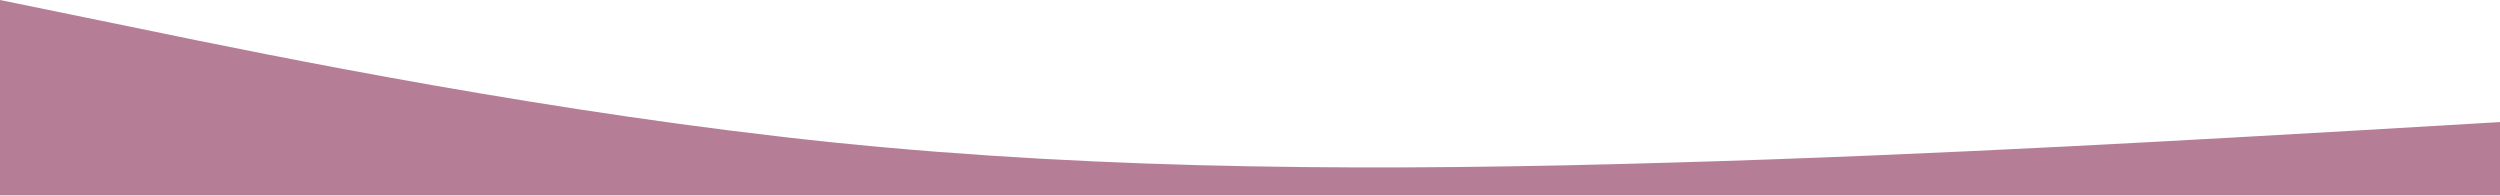
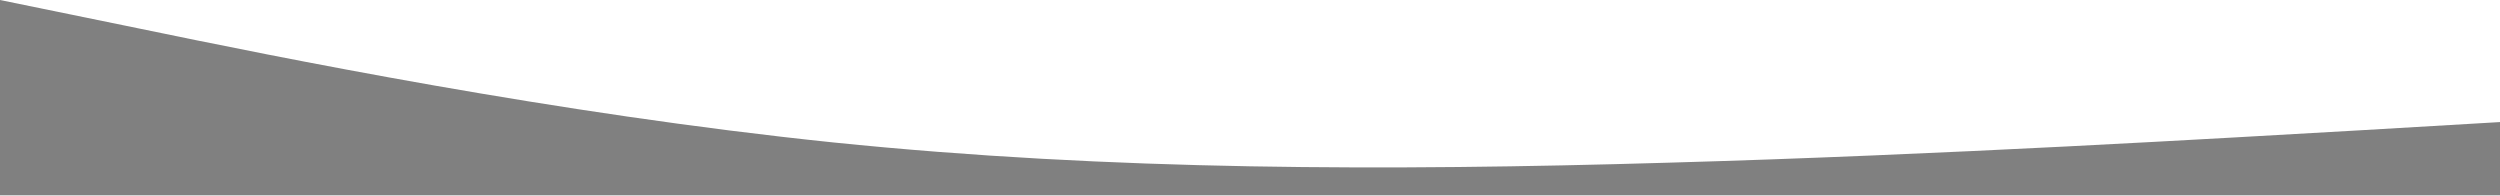
<svg xmlns="http://www.w3.org/2000/svg" viewBox="0 0 1280 100" version="1.1" id="svg4" width="1280" height="100">
  <defs id="defs8" />
-   <path fill="#b67e96" fill-opacity="1" d="M 0,0 71.111,14.57 C 142.222,29.297 284.444,58.203 426.667,72.93 568.889,87.5 711.111,87.5 853.333,83.32 995.556,79.297 1137.778,70.703 1208.889,66.68 L 1280,62.5 V 100 h -71.111 c -71.111,0 -213.333,0 -355.556,0 -142.222,0 -284.444,0 -426.667,0 -142.222,0 -284.444,0 -355.556,0 H 0 Z" id="path2" style="stroke-width:0.589" />
+   <path fill="#b67e96" fill-opacity="1" d="M 0,0 71.111,14.57 C 142.222,29.297 284.444,58.203 426.667,72.93 568.889,87.5 711.111,87.5 853.333,83.32 995.556,79.297 1137.778,70.703 1208.889,66.68 L 1280,62.5 V 100 h -71.111 c -71.111,0 -213.333,0 -355.556,0 -142.222,0 -284.444,0 -426.667,0 -142.222,0 -284.444,0 -355.556,0 H 0 Z" id="path2" style="stroke-width:0.589;fill:#808080" />
</svg>
